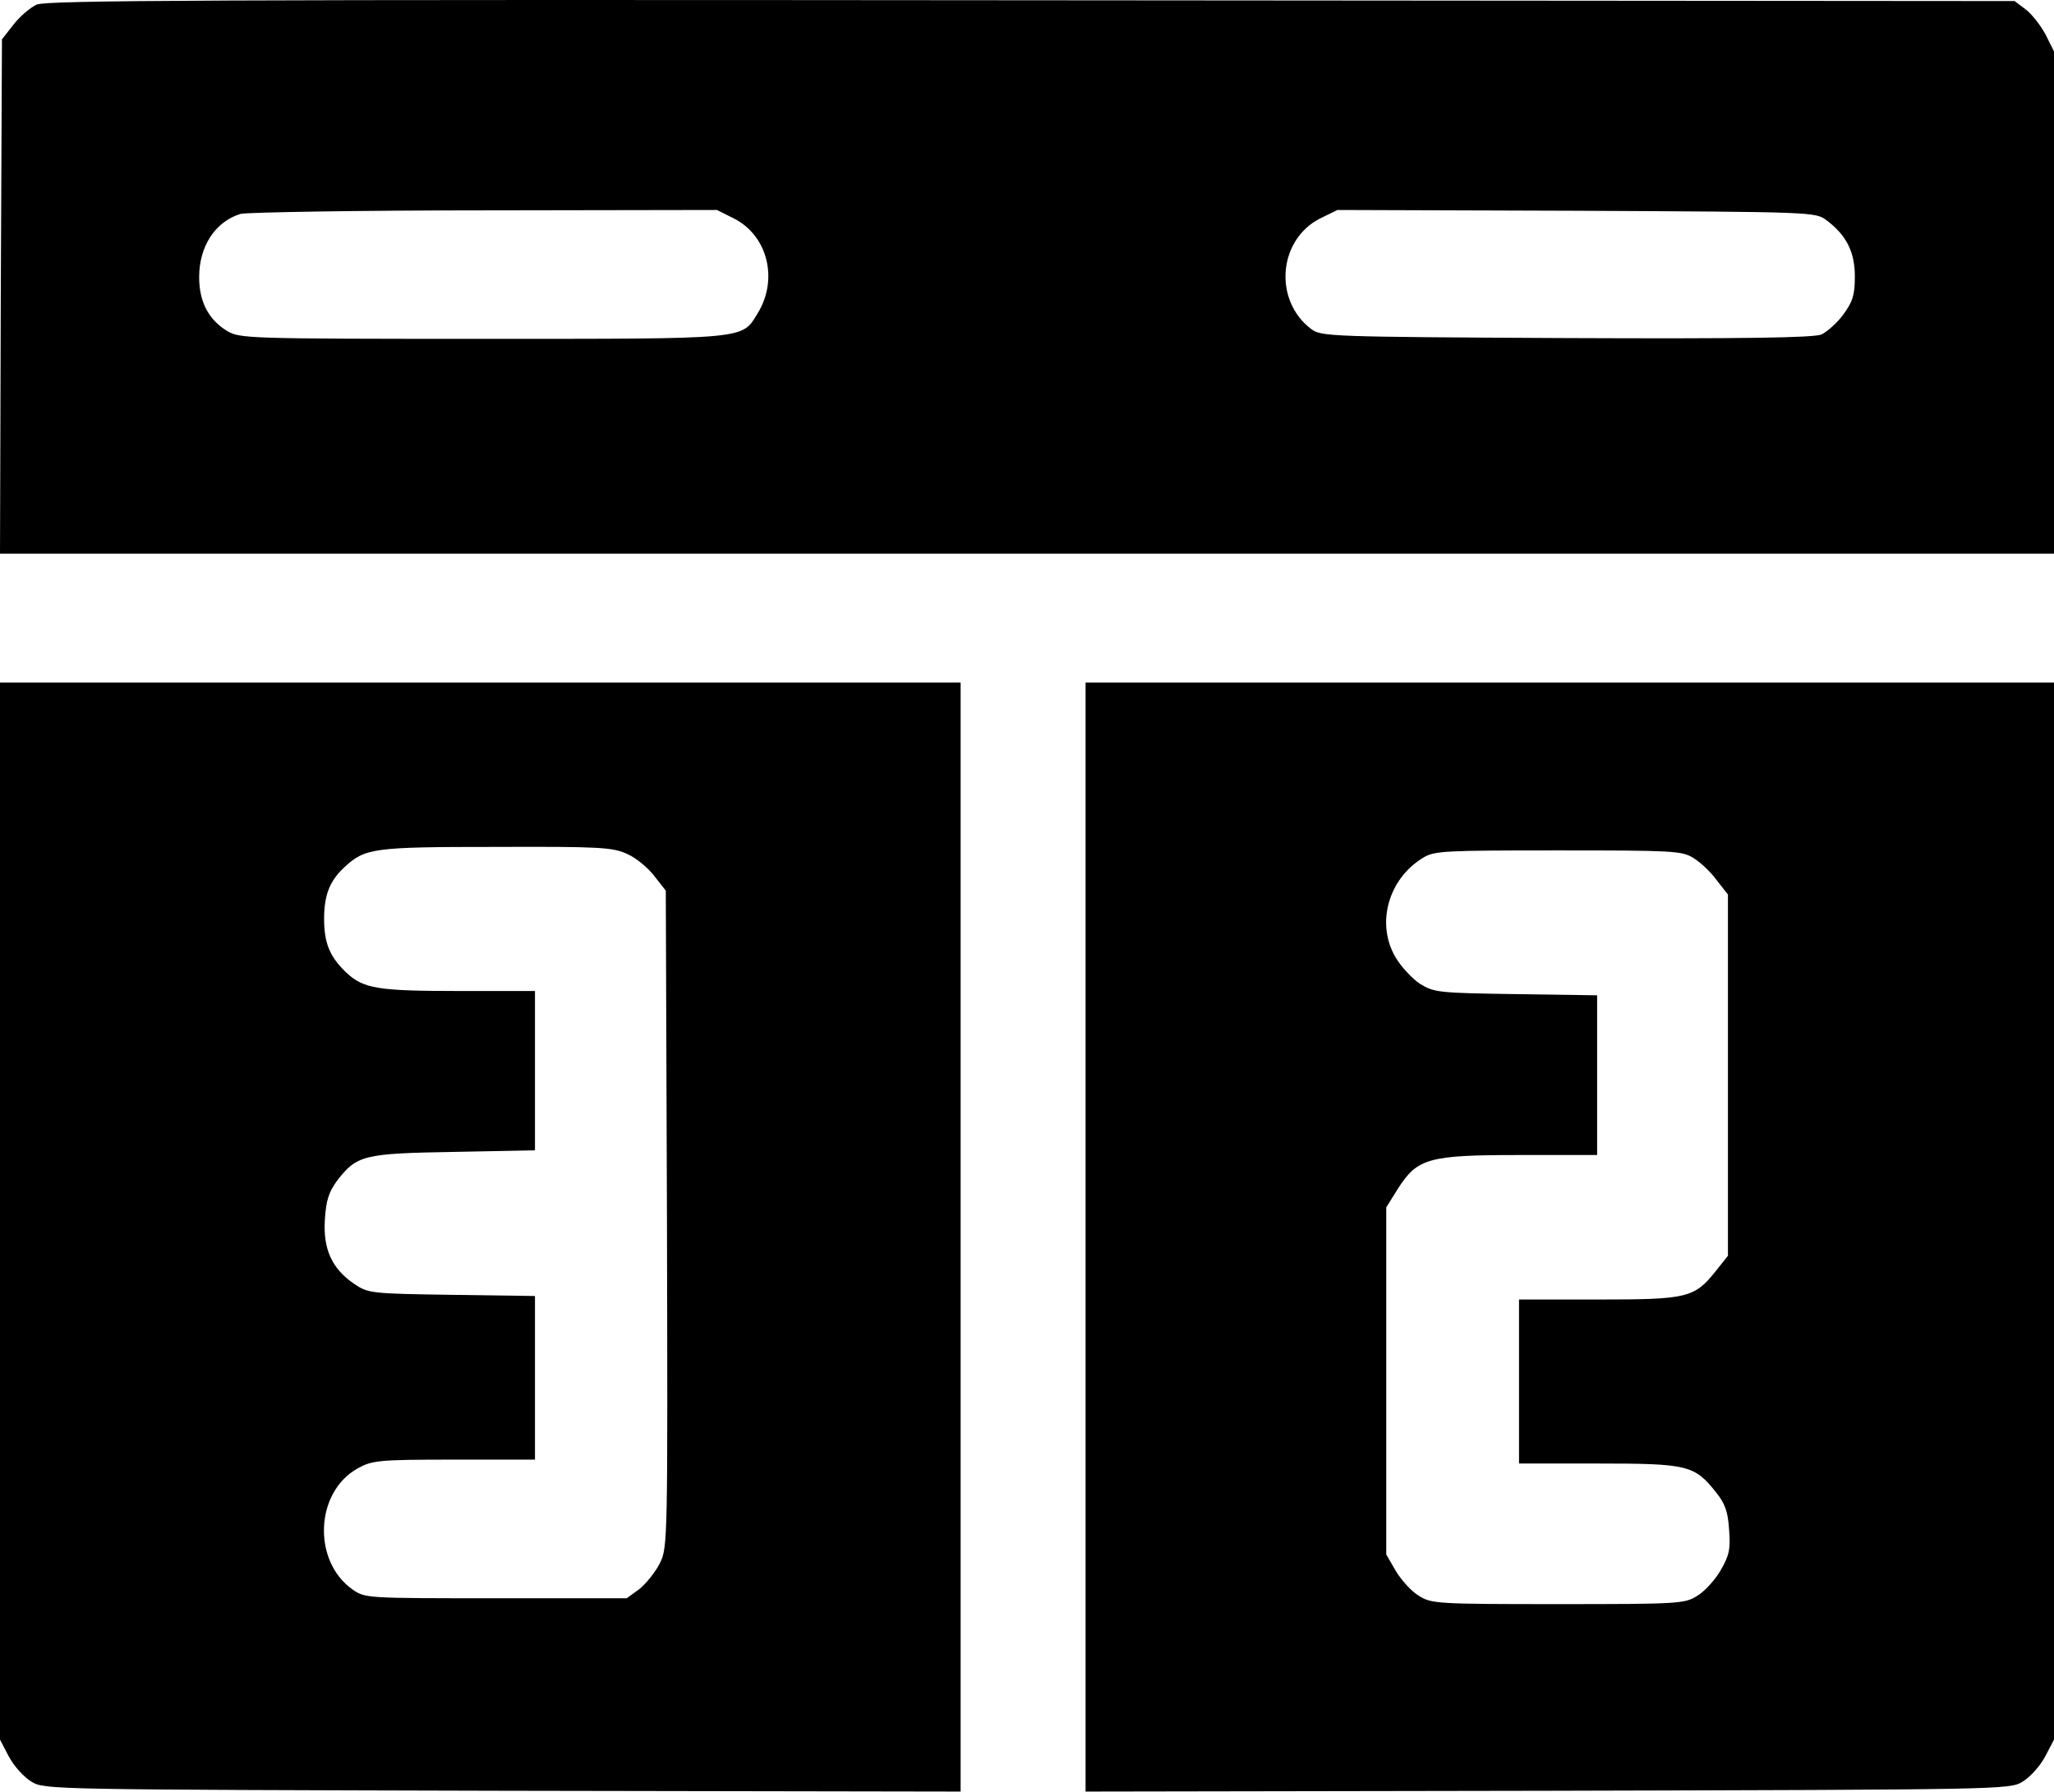
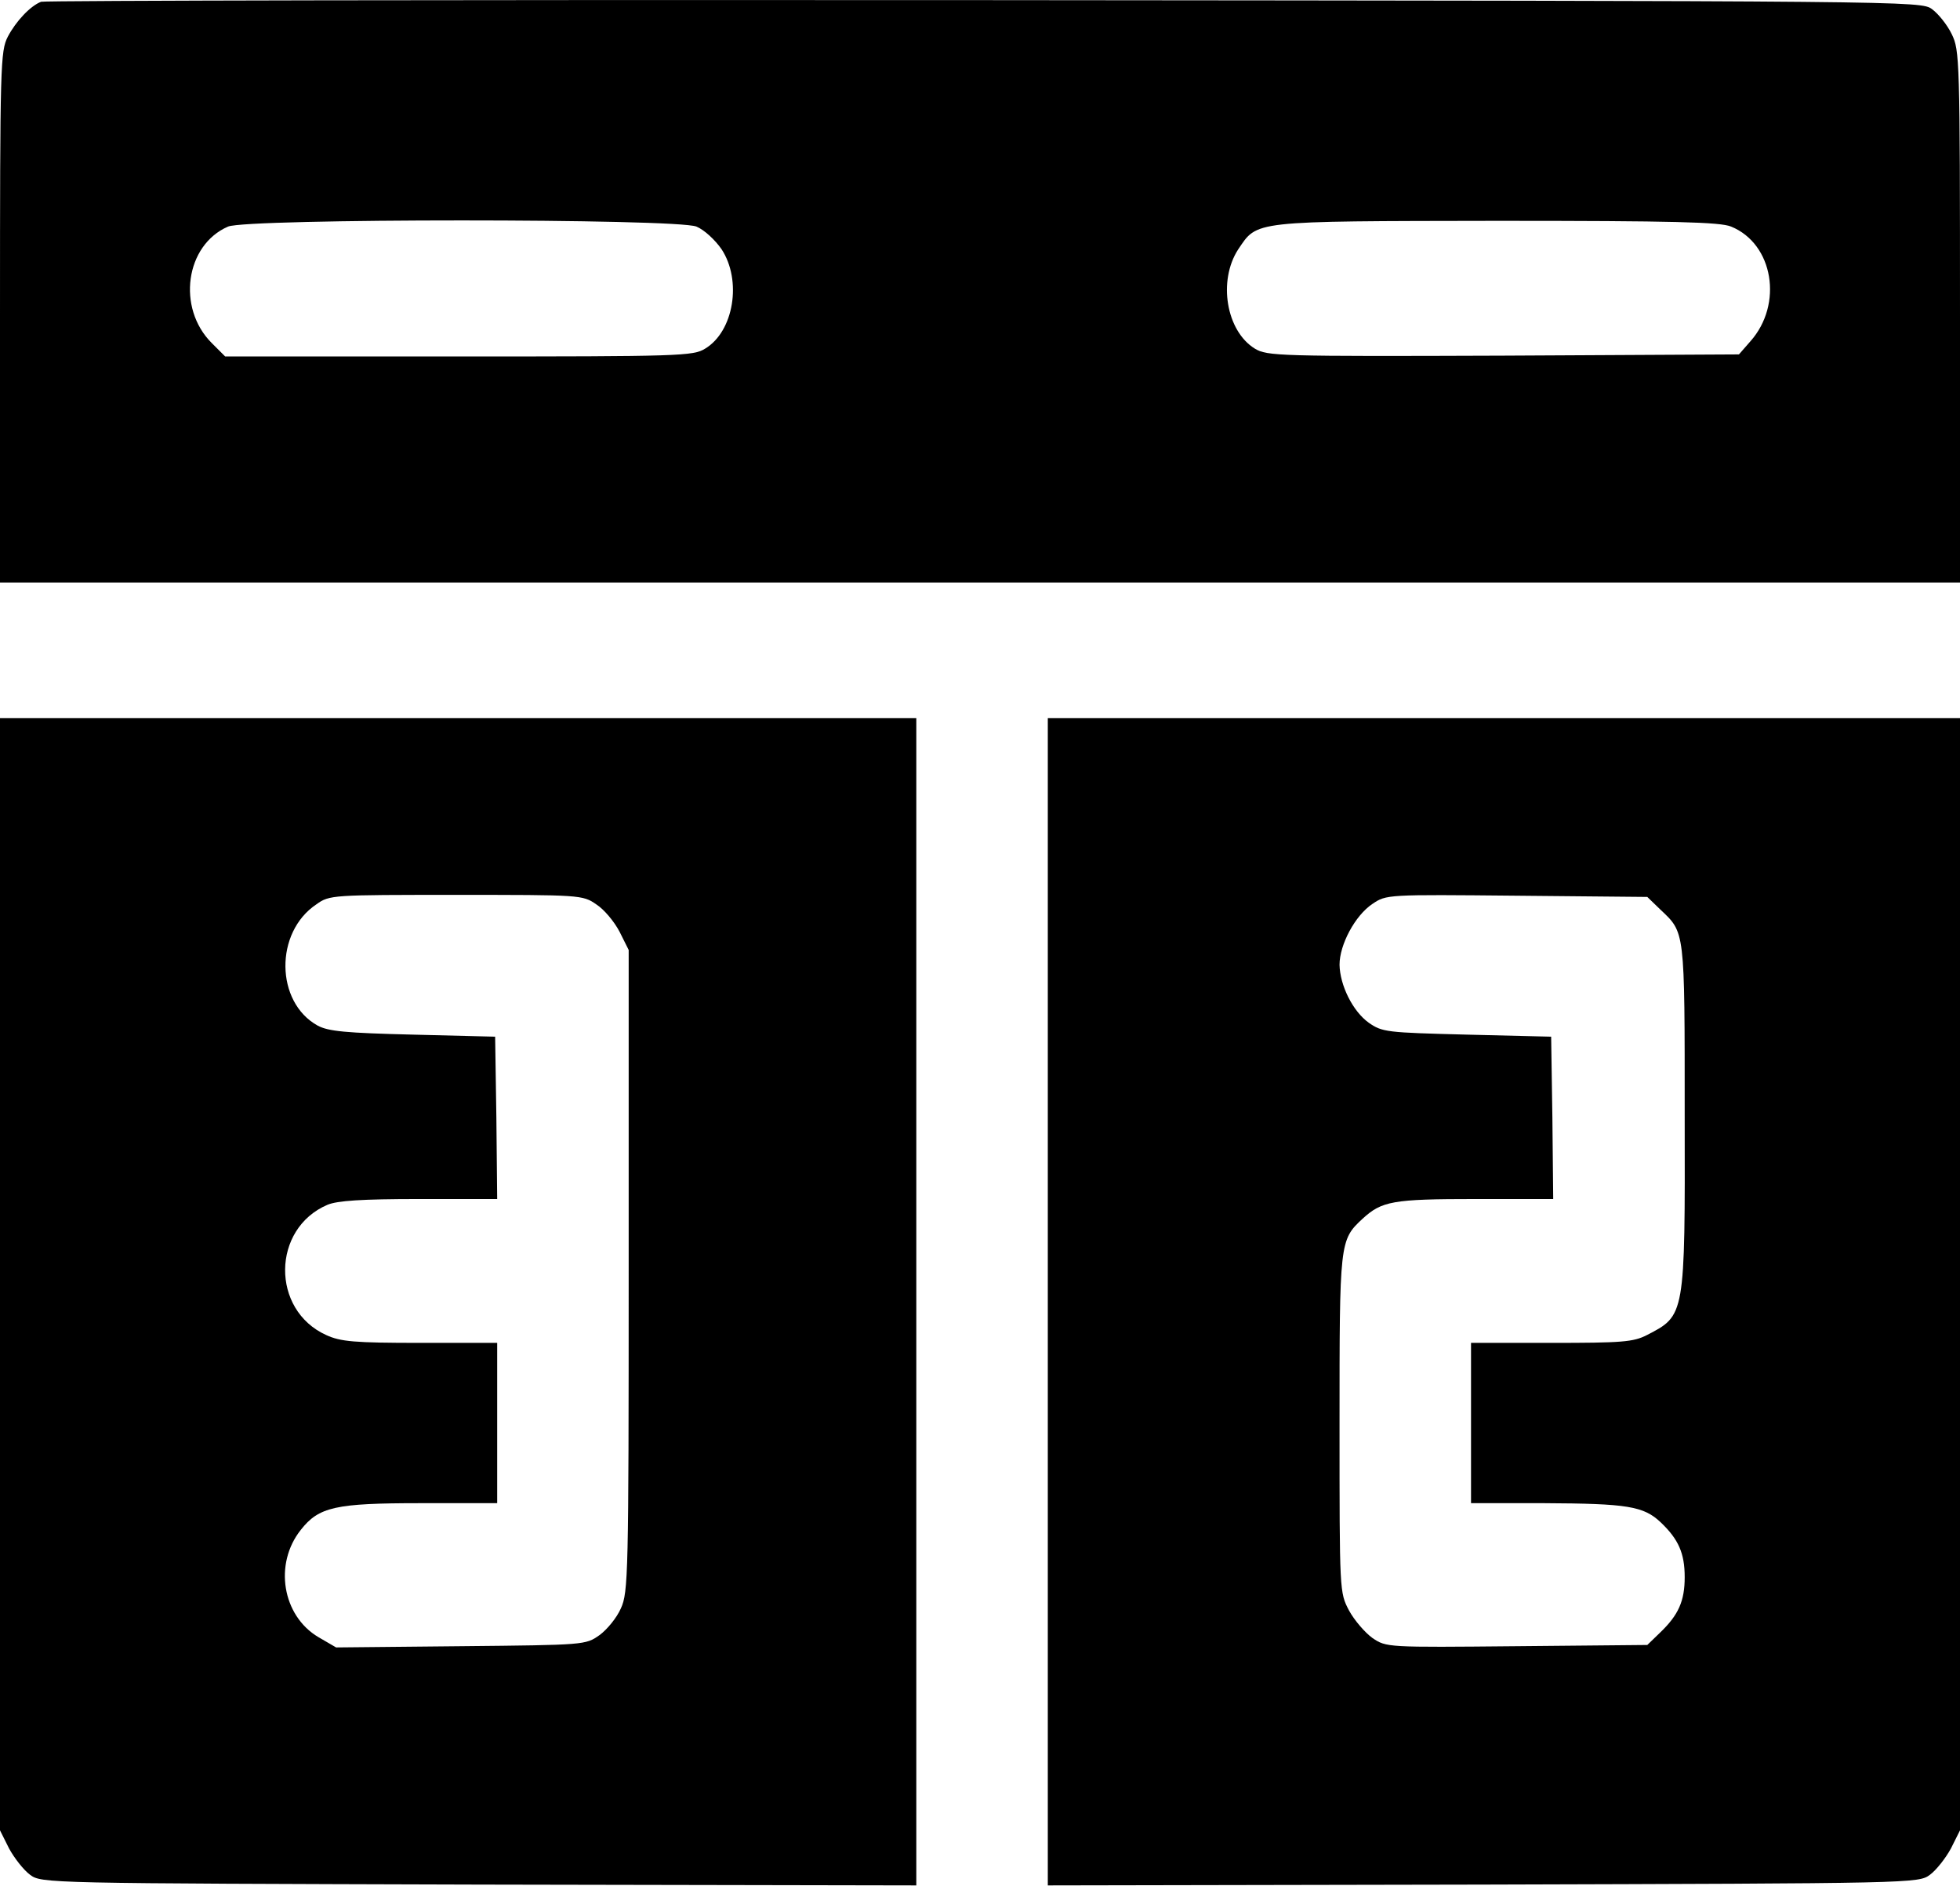
- <svg xmlns="http://www.w3.org/2000/svg" version="1.0" preserveAspectRatio="xMidYMid meet" viewBox="17 25.23 526 458.77">
-   <g transform="translate(0,520) scale(0.1,-0.1)" fill="#000000" stroke="none">
-     <path d="M264 4936 c-17 -8 -44 -31 -60 -52 l-29 -37 -3 -659 -2 -658 2630 0 2630 0 0 643 0 643 -22 44 c-13 24 -36 53 -51 64 l-28 21 -2517 2 c-2105 2 -2522 0 -2548 -11z m1786 -548 c86 -44 114 -156 60 -243 -41 -67 -21 -65 -707 -65 -599 0 -619 1 -651 20 -48 29 -72 75 -72 138 0 79 41 142 106 162 16 4 297 9 624 9 l596 1 44 -22z m2797 -4 c51 -38 73 -81 73 -144 0 -47 -5 -64 -29 -97 -16 -22 -42 -45 -57 -52 -22 -8 -188 -11 -654 -9 -607 3 -626 4 -652 23 -97 73 -85 228 22 283 l45 22 612 -2 c603 -3 612 -3 640 -24z" />
-     <path d="M170 1847 l0 -1354 23 -44 c13 -24 39 -53 58 -64 33 -20 52 -20 1207 -23 l1172 -2 0 1420 0 1420 -1230 0 -1230 0 0 -1353z m1606 914 c23 -10 54 -36 70 -57 l29 -37 3 -840 c2 -824 2 -841 -18 -882 -11 -22 -35 -52 -52 -66 l-33 -24 -335 0 c-335 0 -335 0 -368 23 -102 73 -95 248 13 309 38 21 51 23 248 23 l207 0 0 209 0 210 -213 3 c-209 3 -214 4 -250 28 -57 39 -80 89 -75 165 3 49 10 70 31 99 51 66 68 70 300 74 l207 4 0 204 0 204 -193 0 c-210 0 -246 6 -290 47 -43 41 -57 76 -57 138 0 60 14 97 52 132 53 49 73 52 388 52 267 1 299 -1 336 -18z" />
-     <path d="M2950 1780 l0 -1420 1183 2 c1164 3 1183 3 1216 23 19 11 45 40 58 64 l23 44 0 1354 0 1353 -1240 0 -1240 0 0 -1420z m1556 971 c18 -11 45 -36 60 -57 l29 -37 0 -463 0 -462 -31 -39 c-55 -69 -73 -73 -301 -73 l-203 0 0 -210 0 -210 203 0 c228 0 246 -4 301 -73 24 -30 31 -50 34 -97 4 -50 0 -66 -22 -104 -14 -24 -41 -54 -60 -65 -32 -20 -46 -21 -356 -21 -310 0 -324 1 -356 21 -19 11 -45 40 -59 63 l-25 43 0 444 0 445 30 48 c50 78 78 86 313 86 l197 0 0 204 0 205 -207 3 c-198 3 -210 4 -246 26 -20 13 -49 44 -63 68 -51 86 -19 201 70 255 29 18 53 19 346 19 293 0 317 -1 346 -19z" />
+ <svg xmlns="http://www.w3.org/2000/svg" version="1.0" preserveAspectRatio="xMidYMid meet" viewBox="29 31.27 477 458.73">
+   <g transform="translate(0,535) scale(0.1,-0.1)" fill="#000000" stroke="none">
+     <path d="M390 5033 c-26 -10 -61 -47 -81 -85 -18 -35 -19 -68 -19 -683 l0 -645 2385 0 2385 0 0 647 c0 628 -1 648 -20 687 -11 23 -33 50 -48 61 -27 20 -44 20 -2307 22 -1254 1 -2287 -1 -2295 -4z m1595 -547 c19 -8 45 -32 61 -55 50 -76 30 -200 -40 -242 -29 -18 -61 -19 -599 -19 l-569 0 -33 33 c-85 85 -64 238 40 283 46 20 1091 20 1140 0z m2518 0 c103 -42 127 -189 47 -279 l-28 -32 -574 -3 c-547 -2 -574 -1 -604 17 -70 43 -90 165 -41 241 48 71 29 69 630 70 432 0 544 -3 570 -14z" />
+     <path d="M290 1937 l0 -1353 22 -44 c13 -24 36 -53 51 -64 28 -21 36 -21 1093 -24 l1064 -2 0 1420 0 1420 -1115 0 -1115 0 0 -1353z m1451 900 c19 -12 44 -42 57 -67 l22 -44 0 -781 c0 -739 -1 -782 -19 -821 -10 -23 -34 -52 -52 -65 -34 -24 -35 -24 -337 -27 l-304 -3 -43 25 c-88 52 -109 178 -43 261 44 56 84 65 291 65 l187 0 0 195 0 195 -187 0 c-161 0 -194 3 -229 19 -135 61 -133 259 3 317 24 10 83 14 223 14 l190 0 -2 198 -3 197 -200 5 c-164 4 -206 8 -232 22 -103 57 -105 227 -3 295 32 23 38 23 340 23 302 0 308 0 341 -23z" />
+     <path d="M2840 1870 l0 -1420 1059 2 c1052 3 1060 3 1088 24 15 11 38 40 51 64 l22 44 0 1353 0 1353 -1110 0 -1110 0 0 -1420z m1490 955 c61 -58 60 -45 60 -503 1 -488 1 -485 -92 -533 -33 -17 -61 -19 -233 -19 l-195 0 0 -195 0 -195 178 0 c202 -1 242 -7 284 -47 43 -41 58 -75 58 -133 0 -58 -15 -92 -60 -135 l-31 -30 -318 -3 c-316 -3 -317 -3 -351 20 -18 13 -44 43 -57 67 -23 44 -23 44 -23 453 0 444 0 448 56 500 47 43 73 48 275 48 l189 0 -2 198 -3 197 -205 5 c-196 5 -206 6 -239 29 -39 28 -70 91 -71 141 0 49 38 120 80 148 34 23 35 23 351 20 l318 -3 31 -30z" />
  </g>
</svg>
